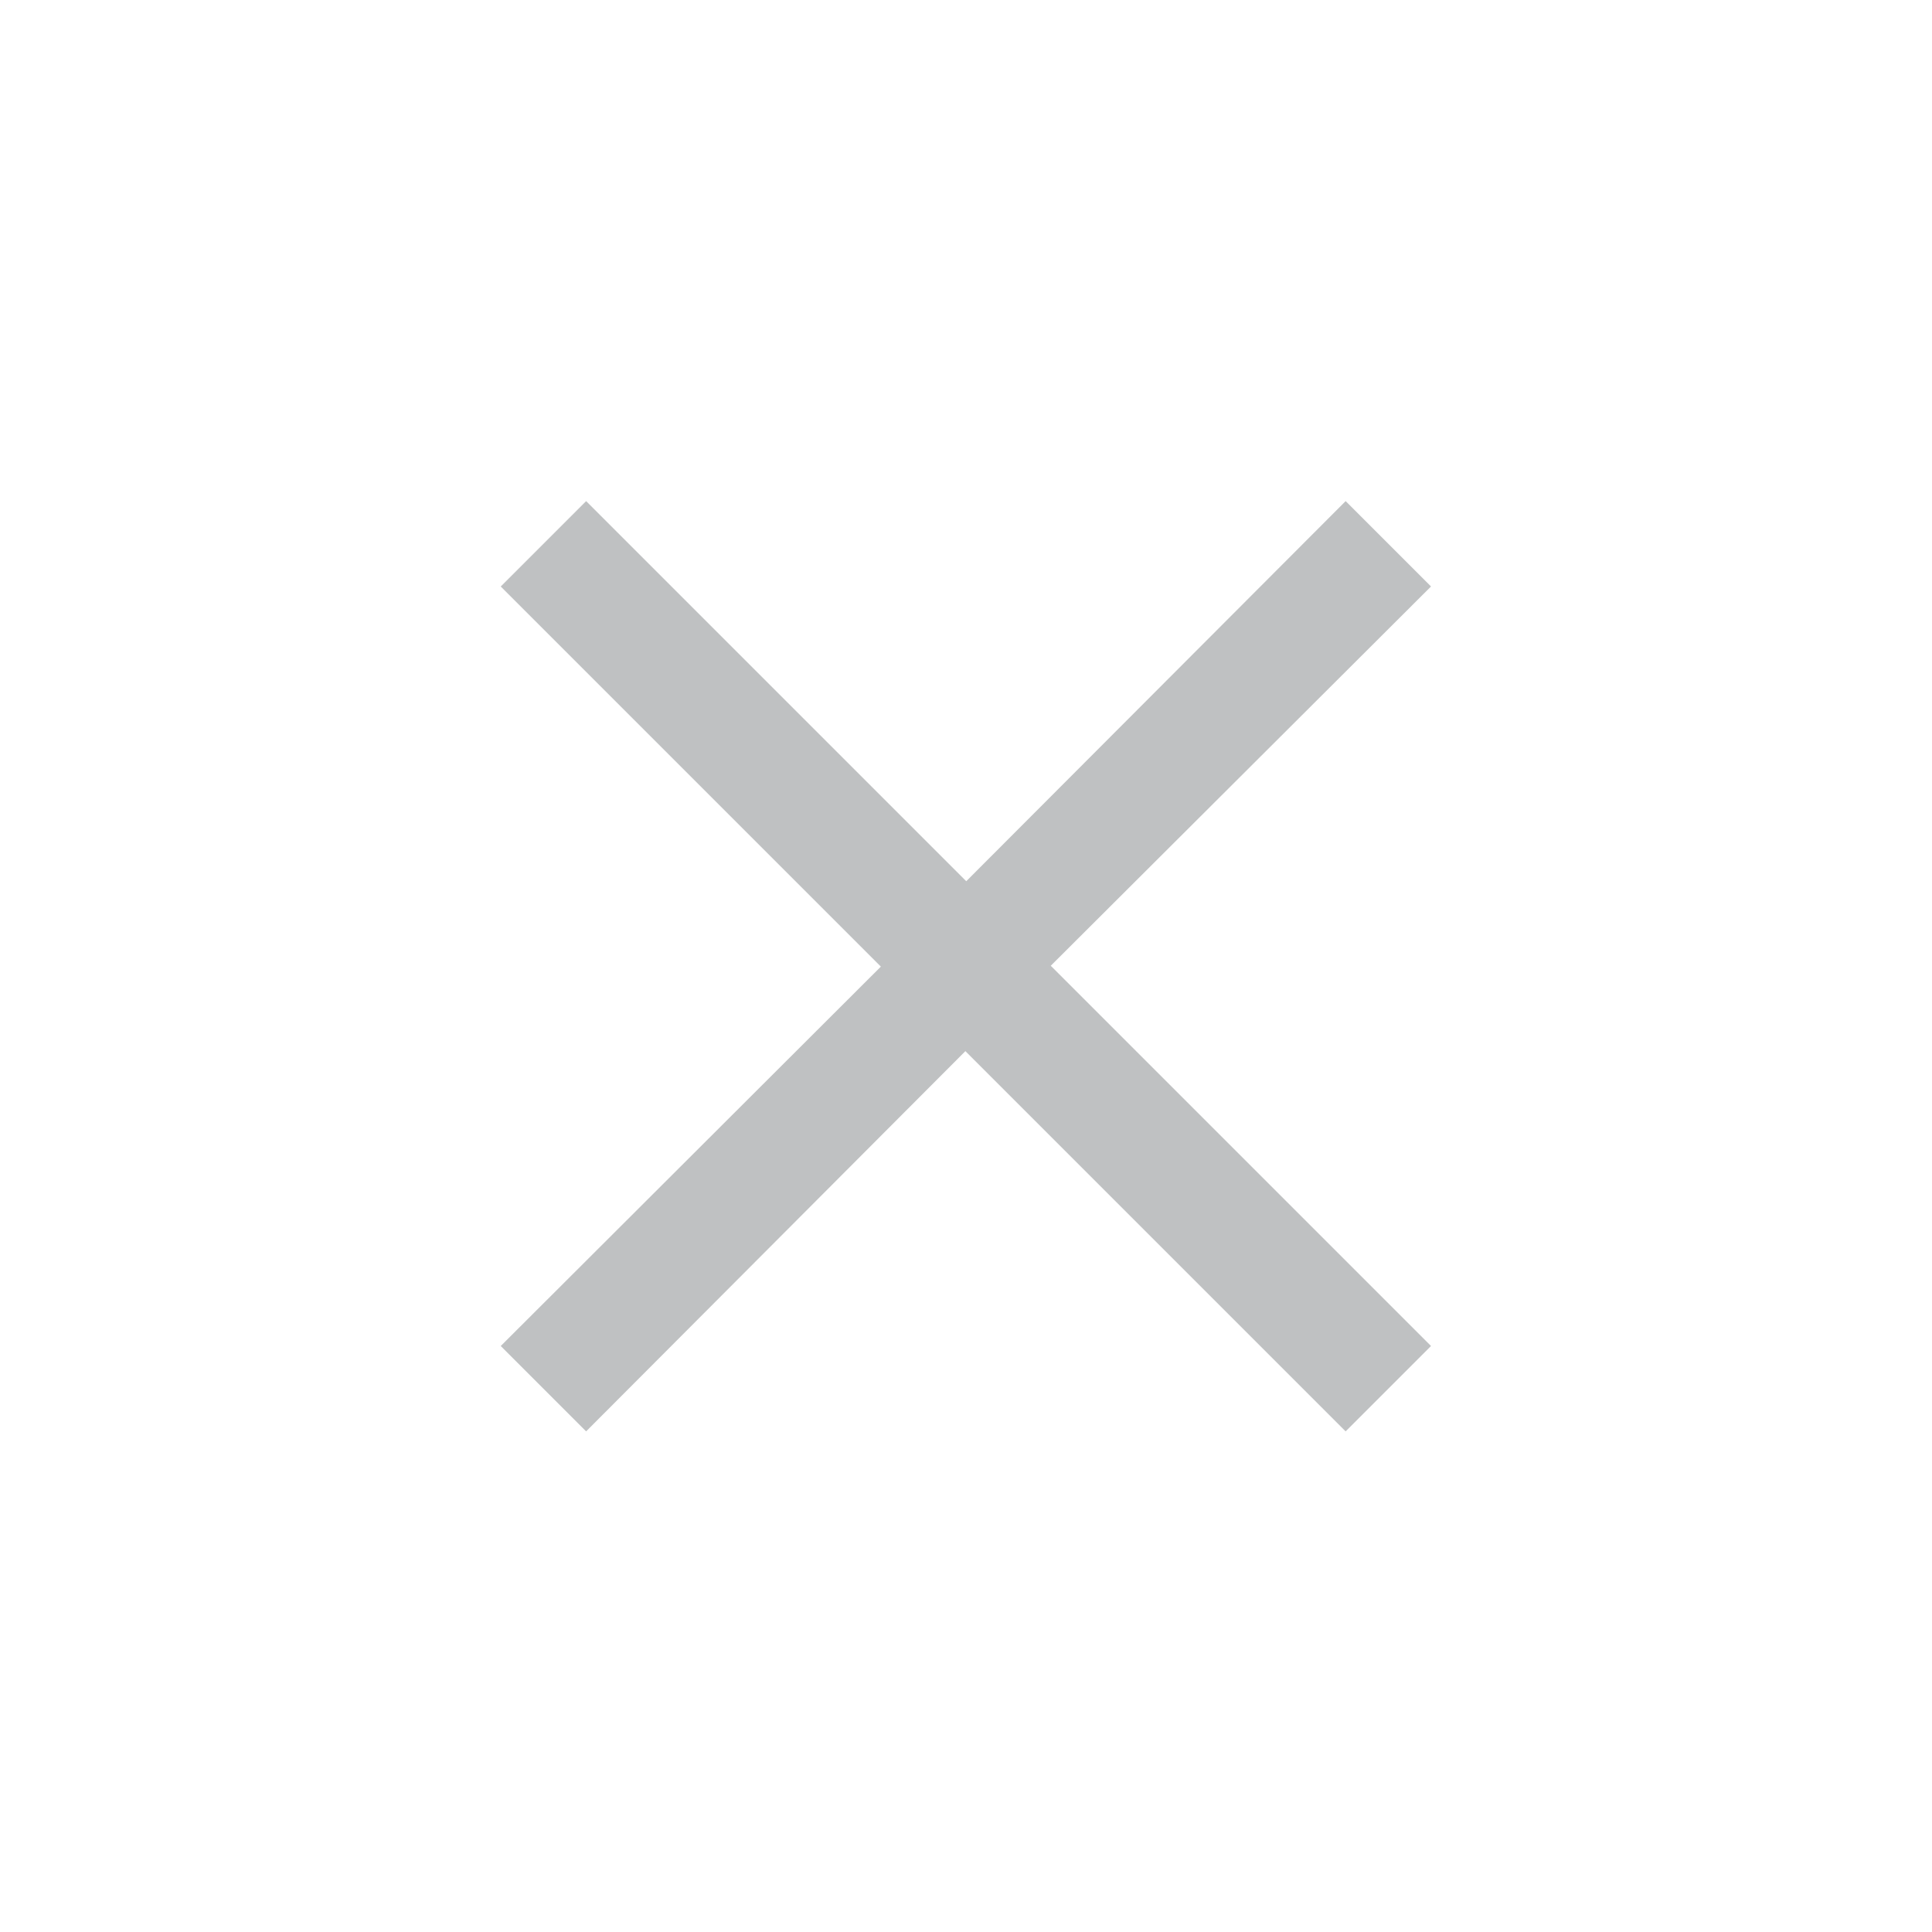
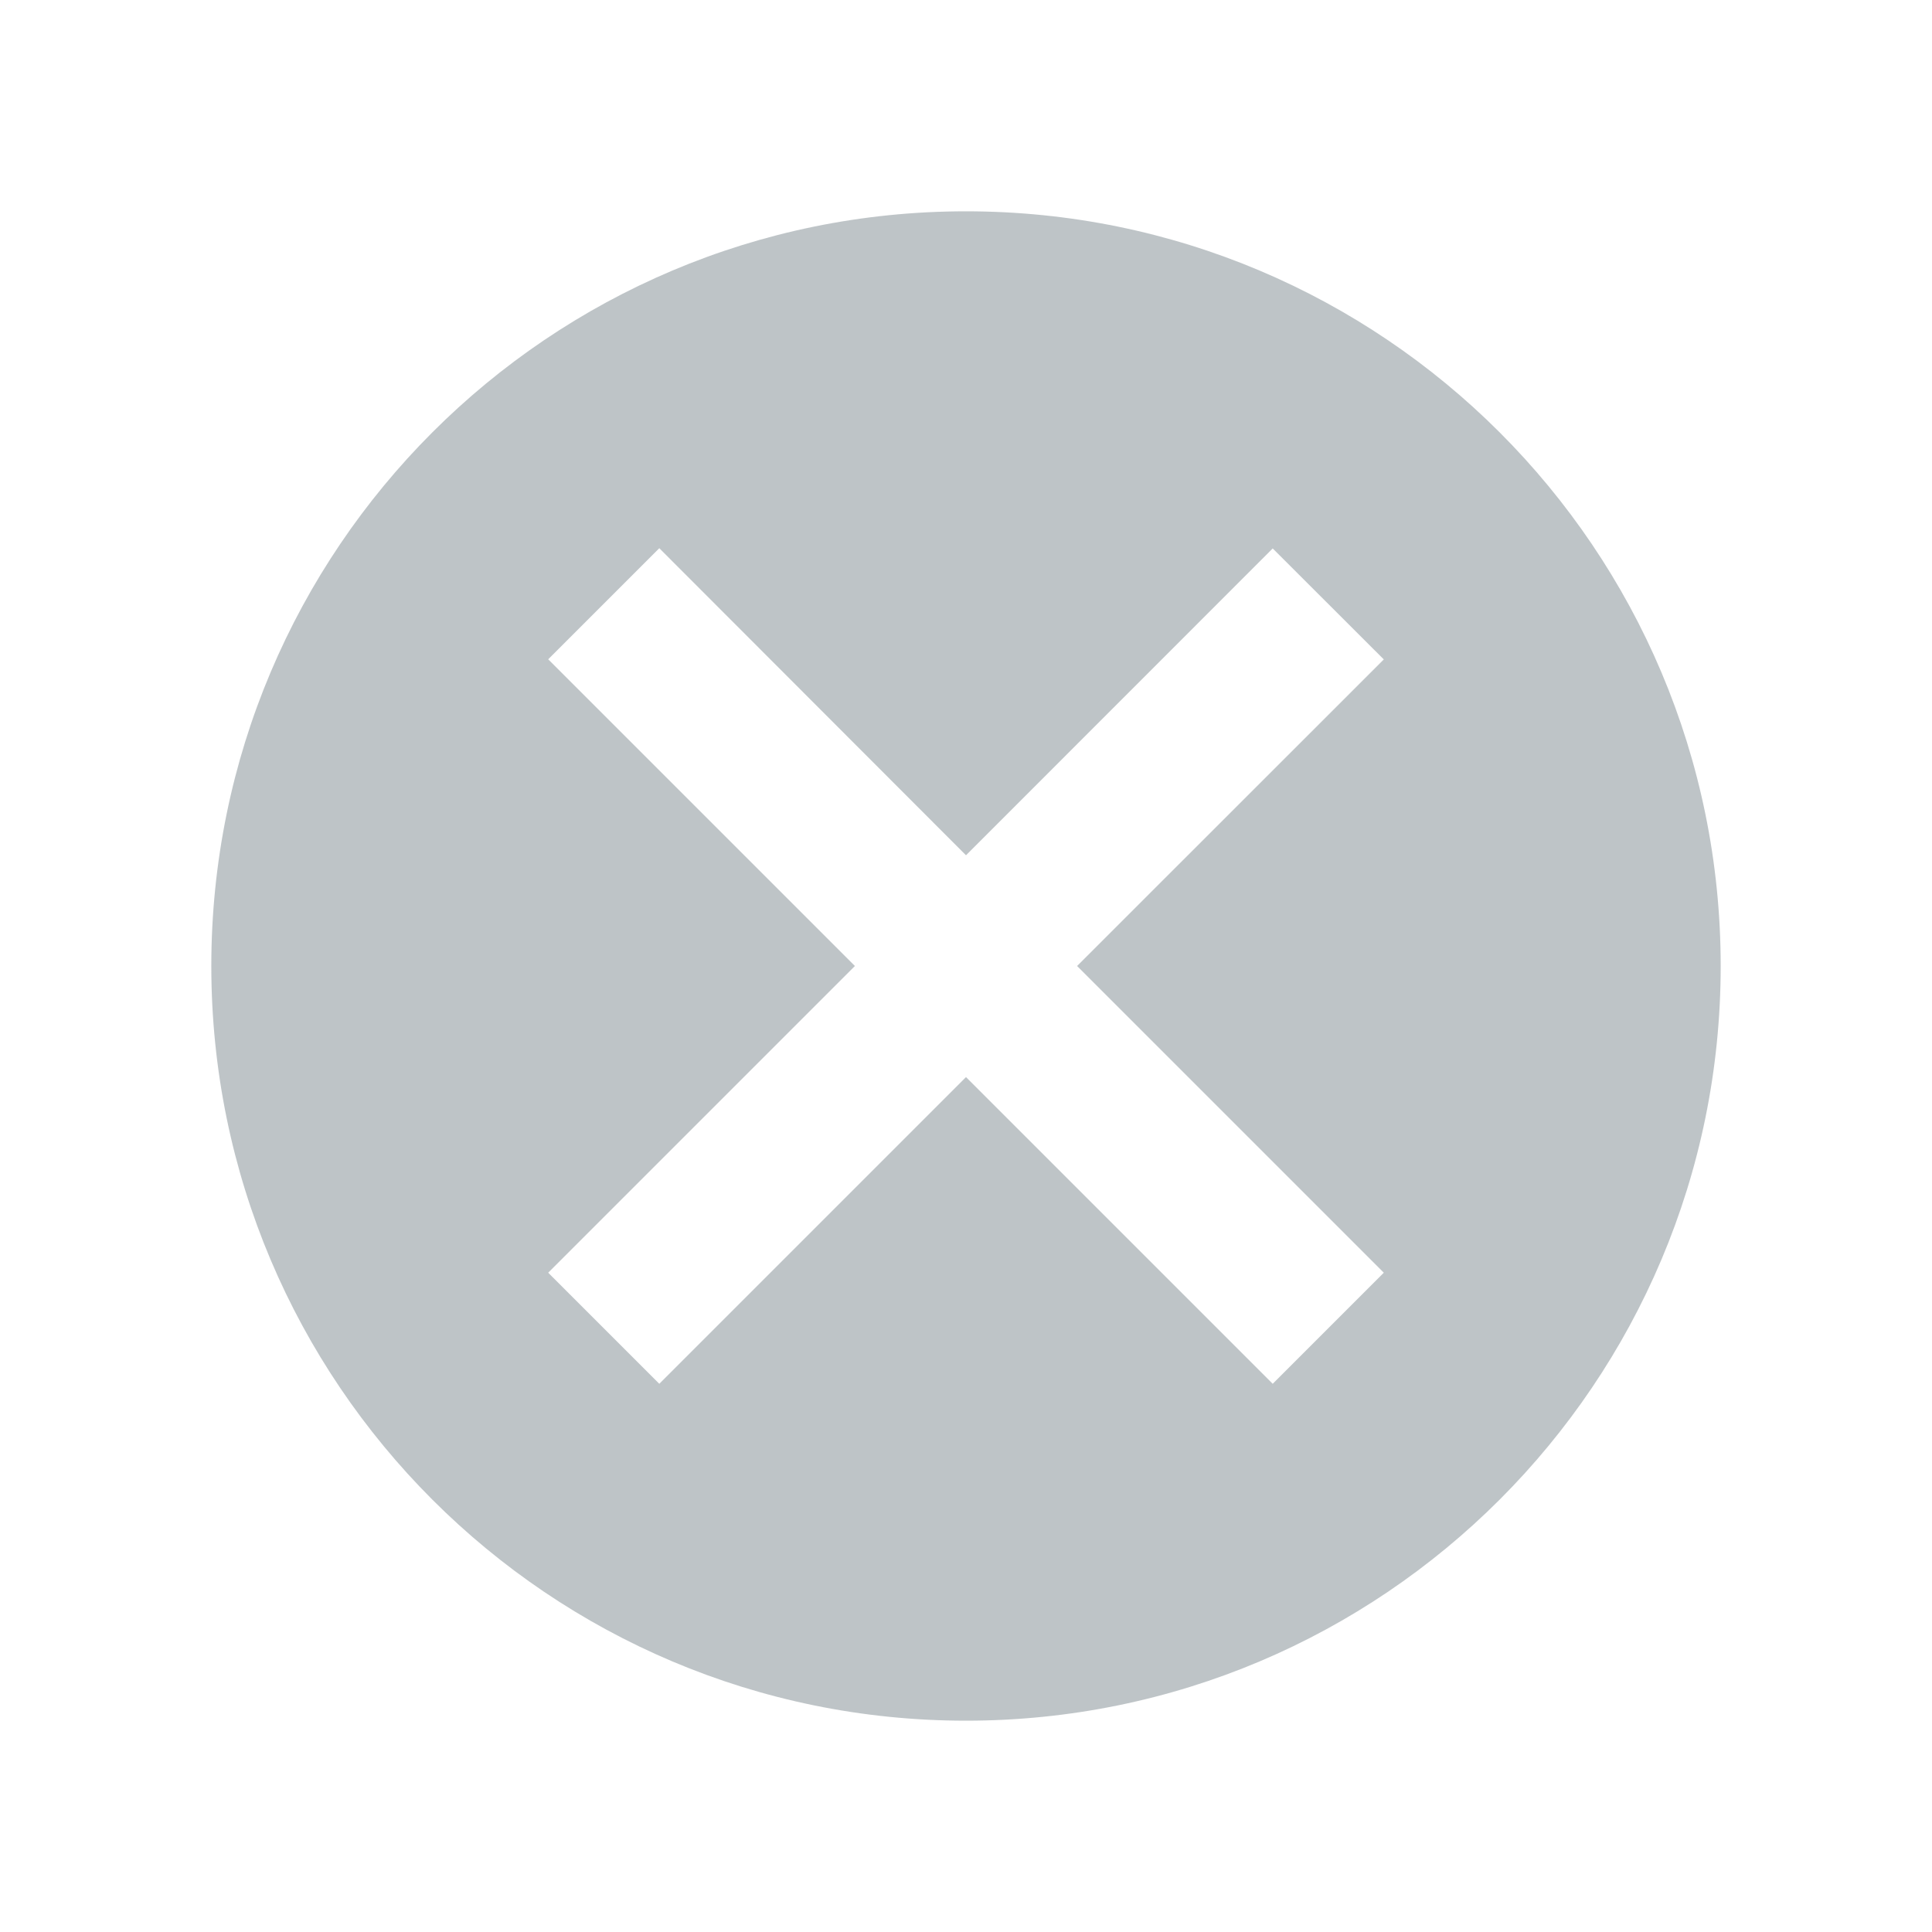
- <svg xmlns="http://www.w3.org/2000/svg" width="16" height="16" viewBox="0 0 16 16">
+ <svg xmlns="http://www.w3.org/2000/svg" viewBox="0 0 16 16" width="16" height="16">
  <defs id="colors">
    <linearGradient id="Icons.closeHovered.color" opacity="Icons.closeHovered.opacity">
-       <stop offset="0" stop-color="#AFB1B3" stop-opacity=".8" />
-       <stop offset="1" stop-color="#AFB1B3" stop-opacity=".8" />
+       <stop offset="0" stop-color="#7F8B91" stop-opacity=".5" />
+       <stop offset="1" stop-color="#7F8B91" stop-opacity=".5" />
    </linearGradient>
  </defs>
-   <path fill="url(#Icons.closeHovered.color)" d="M7.995,8.705 L4.854,11.854 L4.147,11.147 L7.295,8.005 L4.147,4.857 L4.854,4.15 L8.002,7.298 L11.144,4.15 L11.851,4.857 L8.702,7.998 L11.851,11.147 L11.144,11.854 L7.995,8.705 Z" />
+   <path fill="url(#Icons.closeHovered.color)" d="M8 14.25a6.25 6.25 0 1 0 0-12.5 6.25 6.25 0 0 0 0 12.5zM4.54 5.46l.92-.92L8 7.083l2.54-2.541.92.919L8.92 8l2.54 2.54-.92.92L8 8.92l-2.54 2.54-.92-.92L7.08 8 4.54 5.46z" />
</svg>
